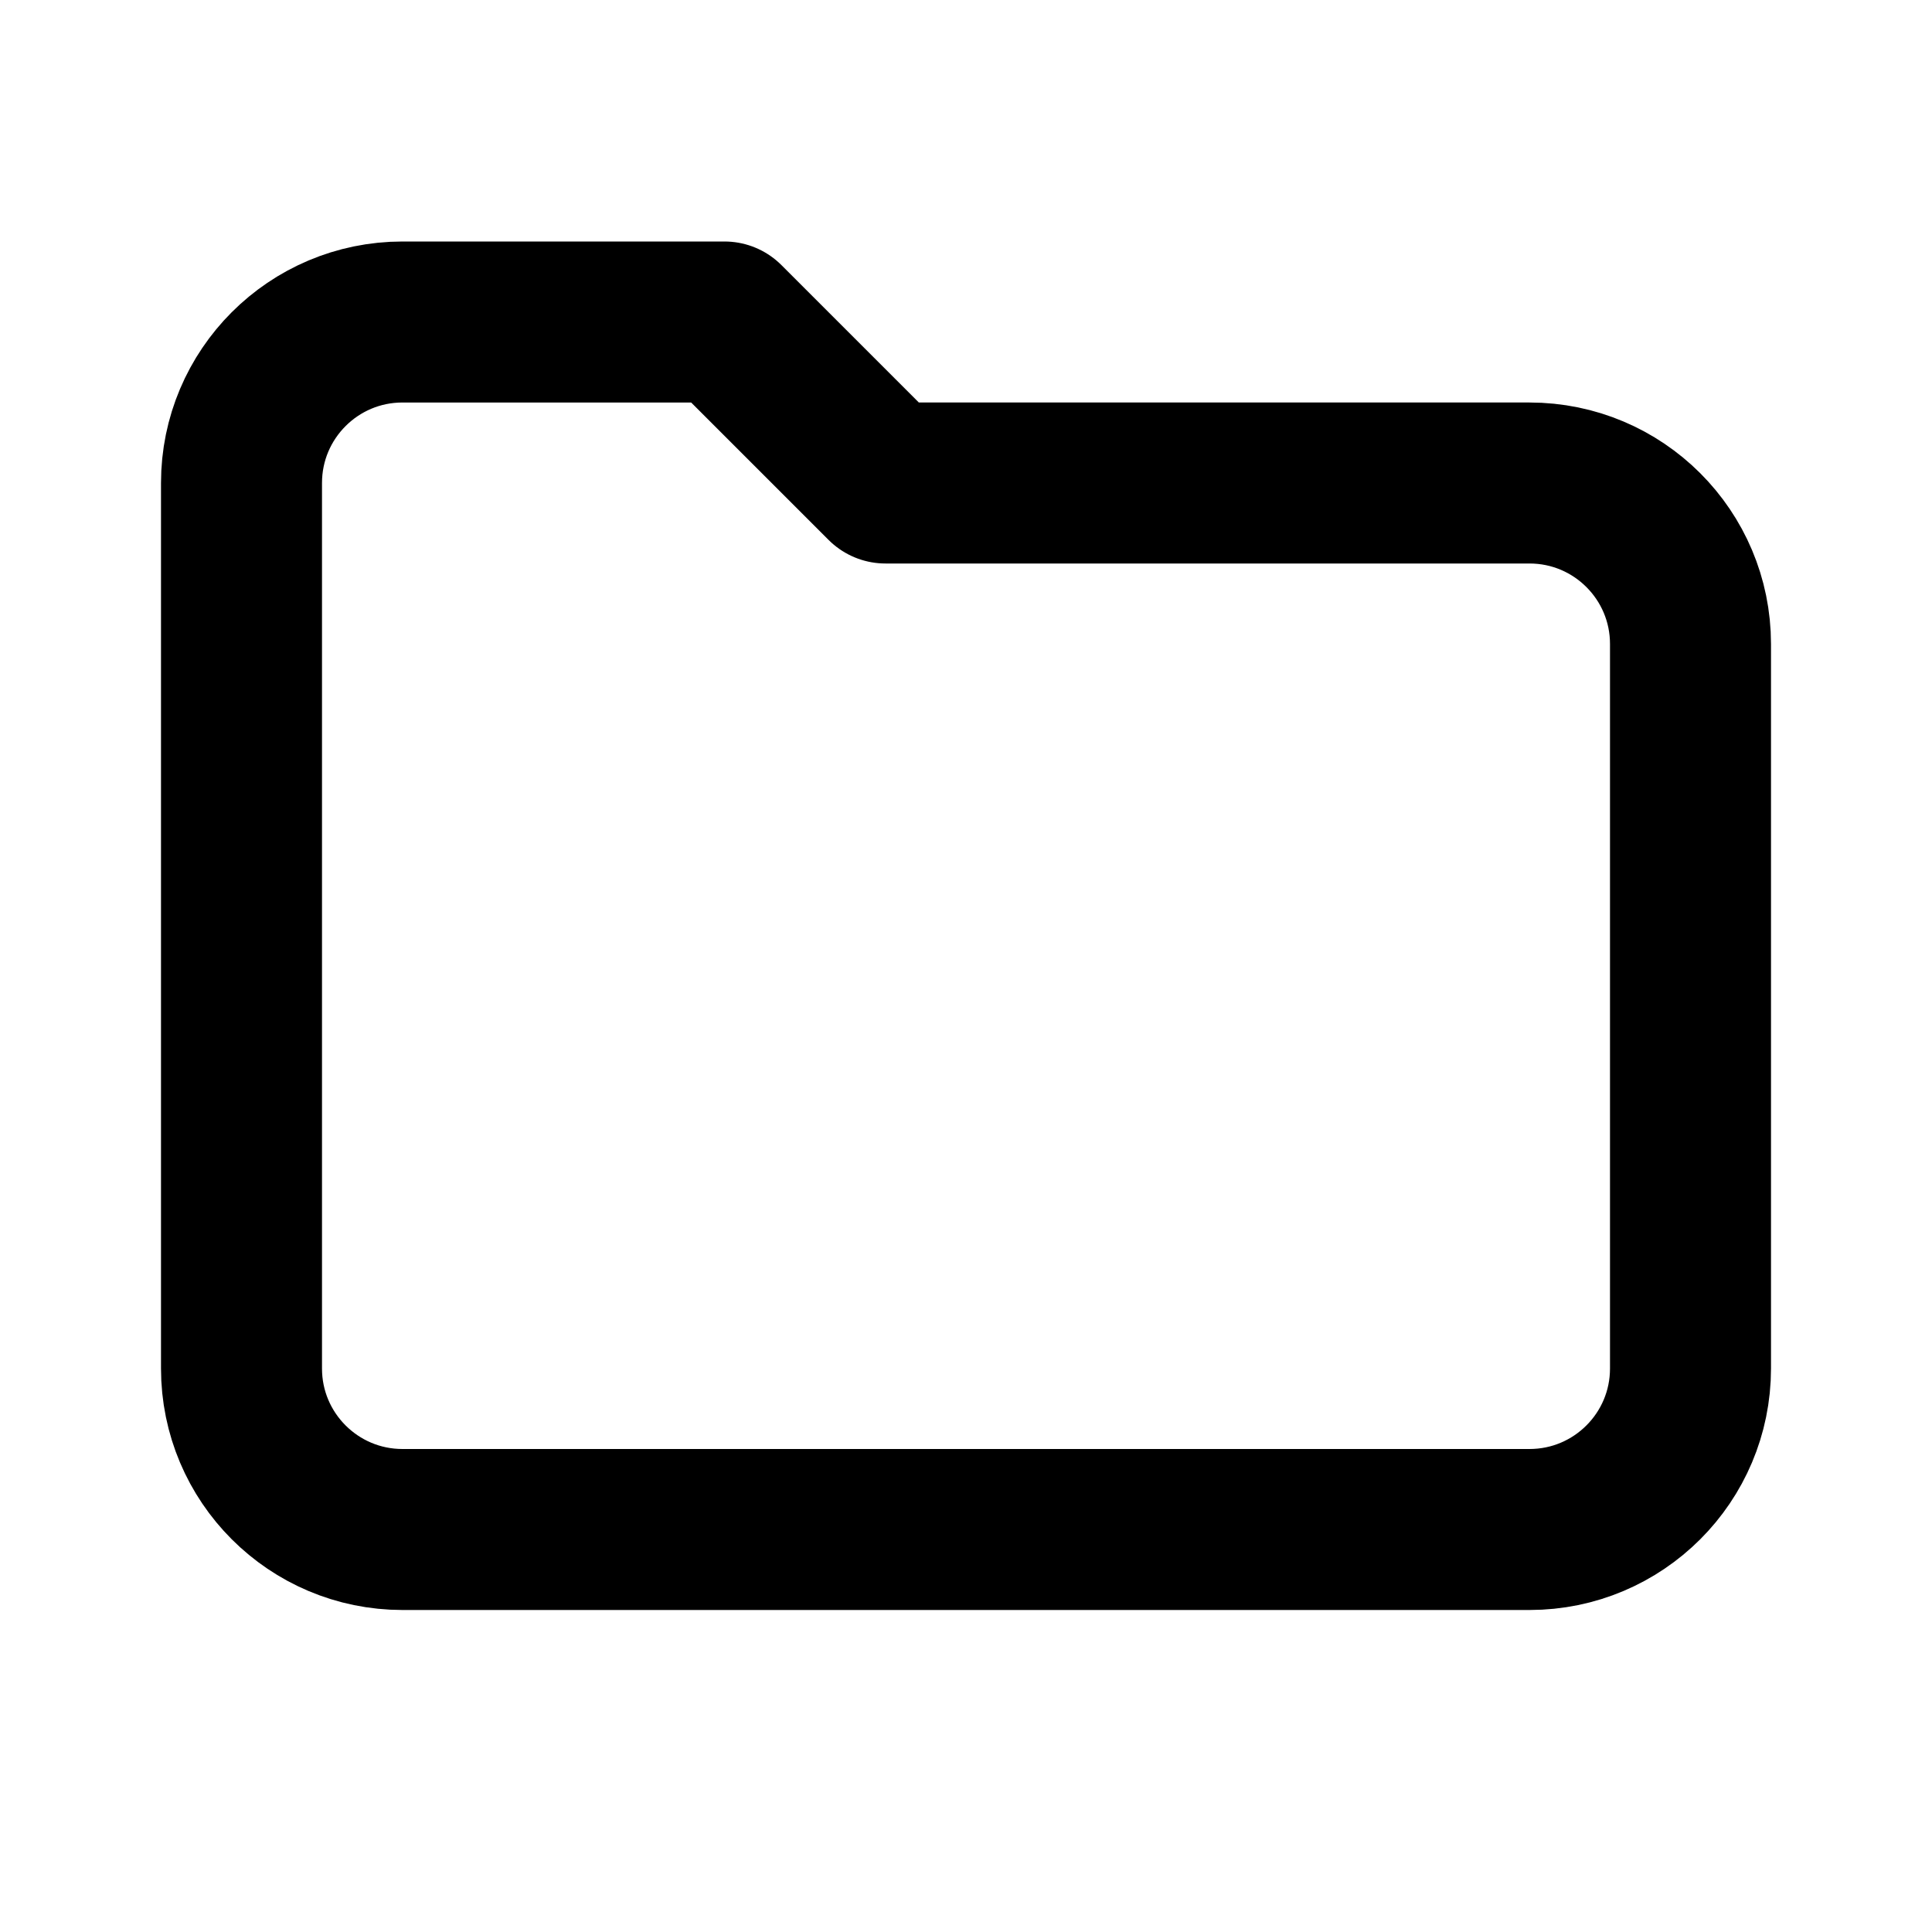
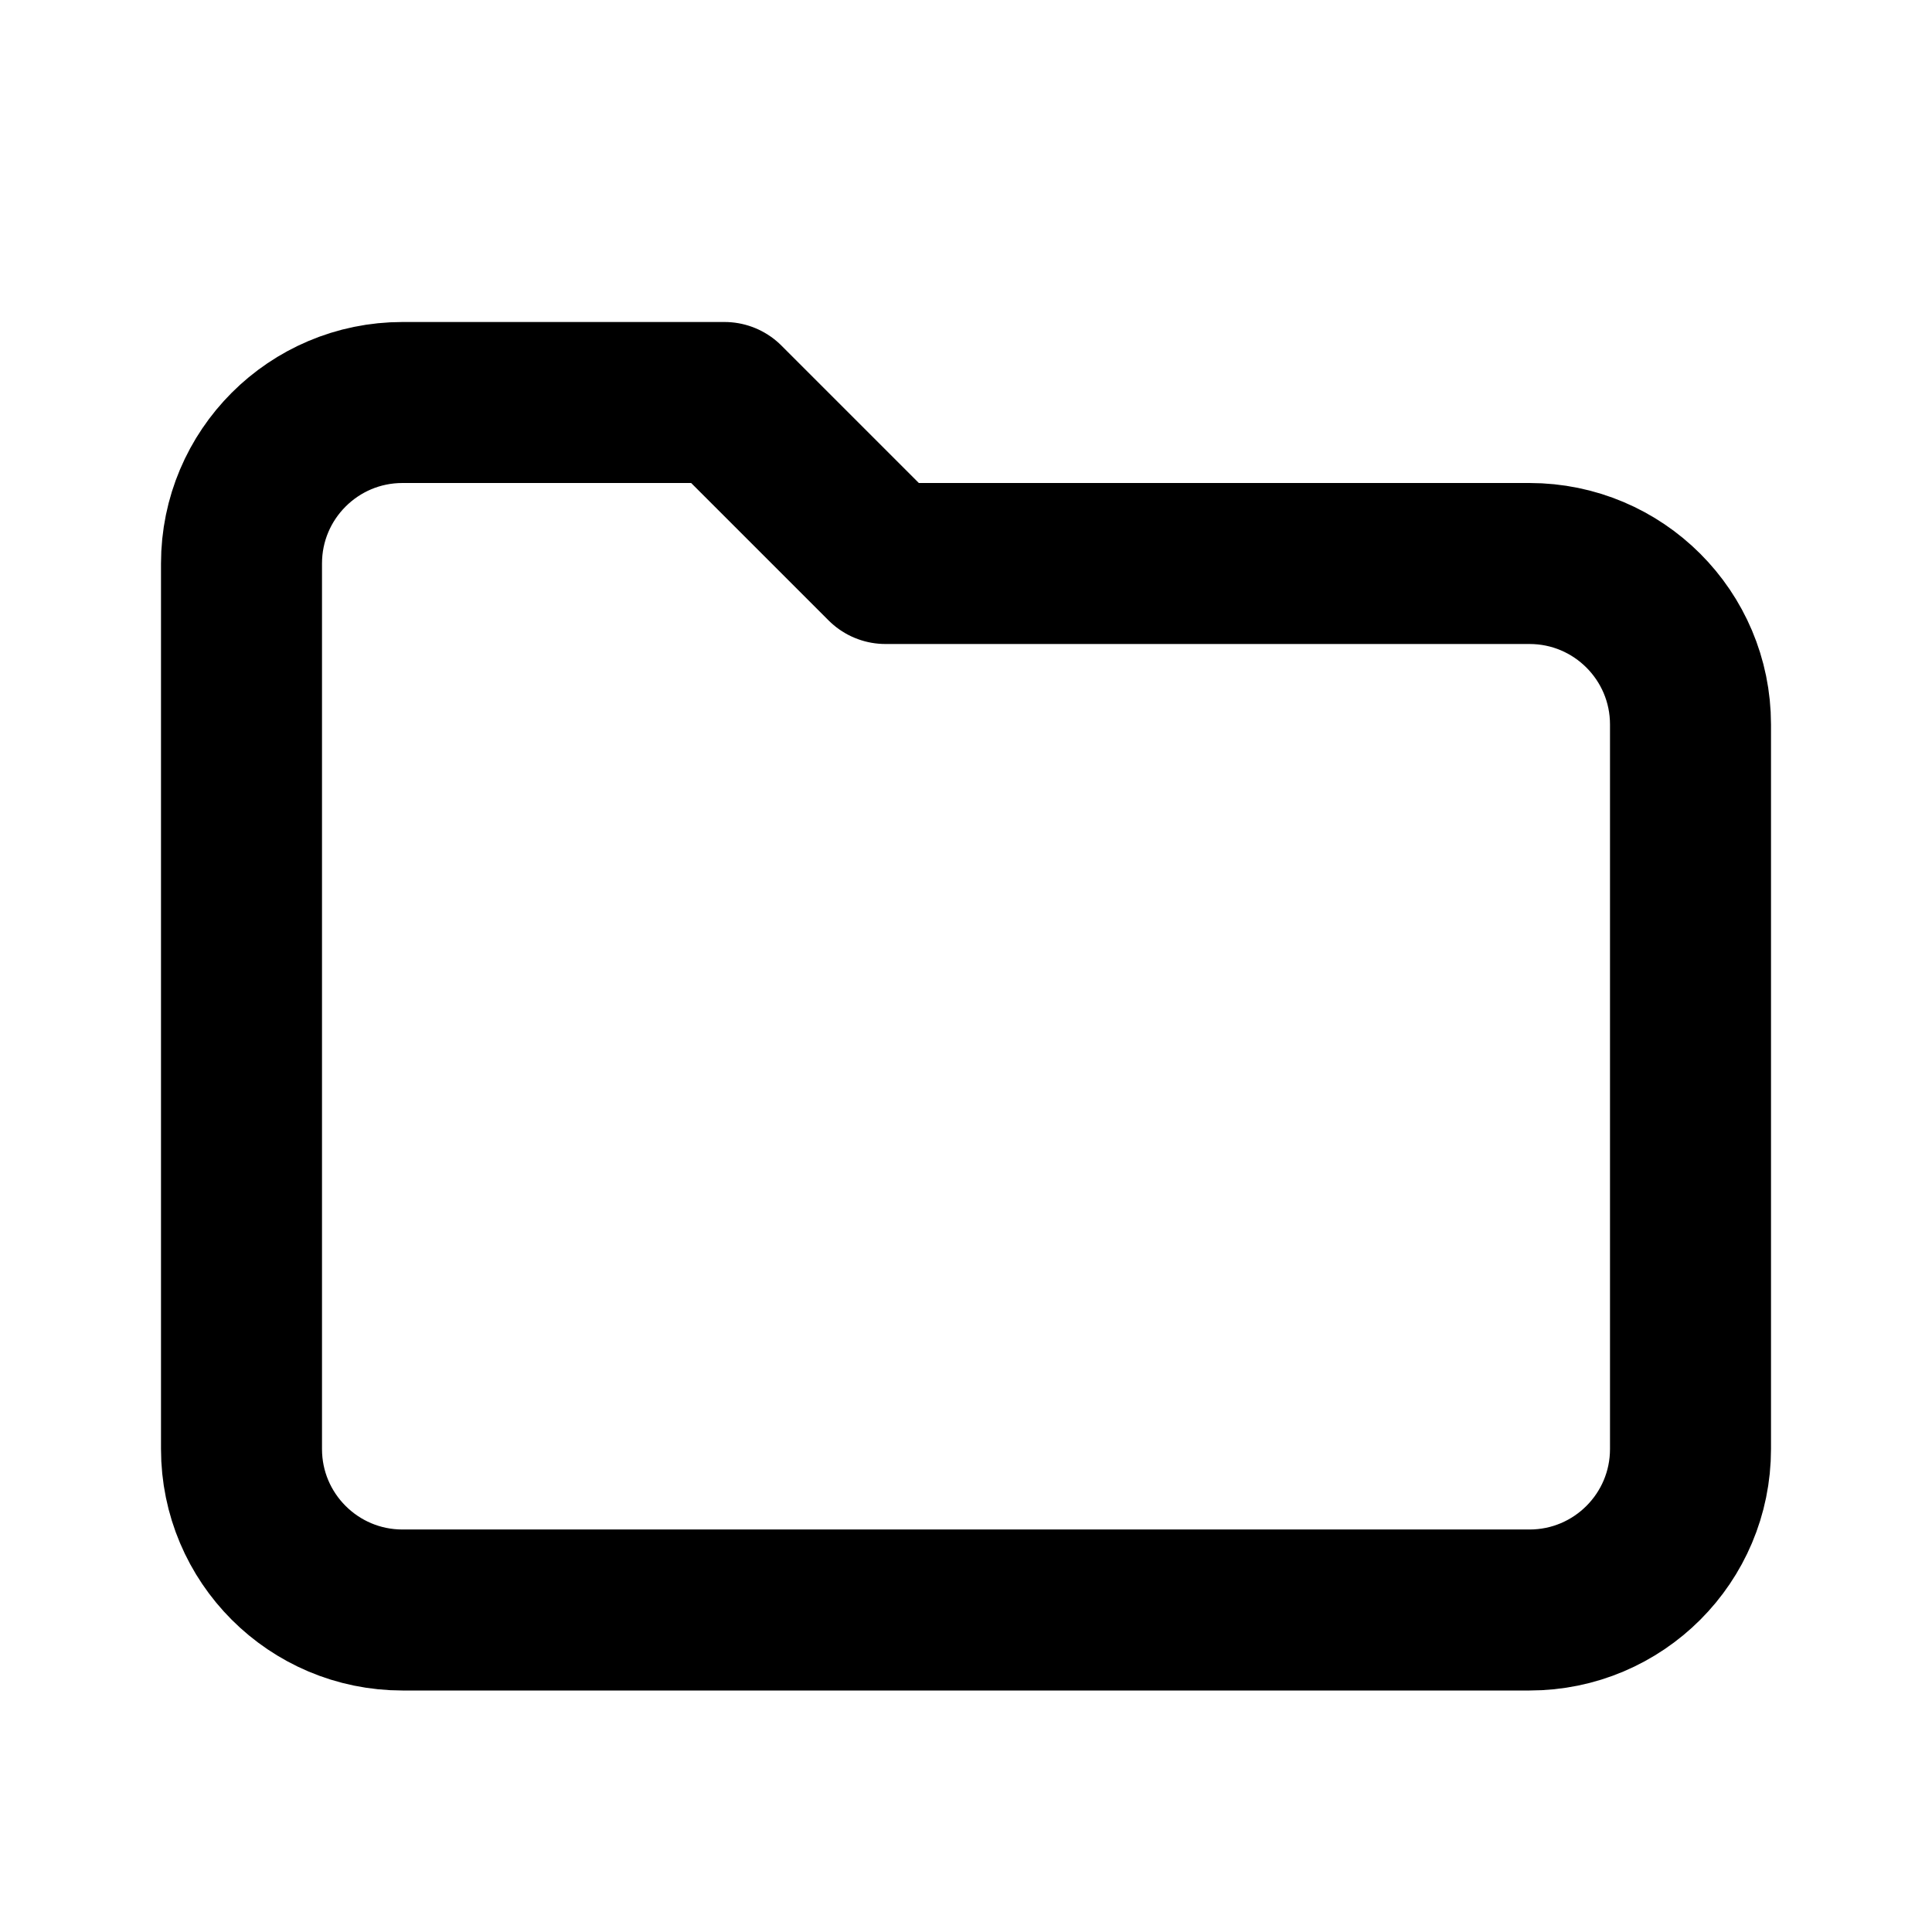
- <svg xmlns="http://www.w3.org/2000/svg" width="24" height="24" viewBox="0 0 24 24" fill="none">
-   <path d="M3 6a2 2 0 0 1 2-2h4l2 2h8a2 2 0 0 1 2 2v9a2 2 0 0 1-2 2H5a2 2 0 0 1-2-2z" fill="none" stroke="currentColor" stroke-width="2" stroke-linejoin="round" stroke-linecap="round" />
+ <svg xmlns="http://www.w3.org/2000/svg" width="24" height="24" viewBox="0 0 24 24" fill="none" stroke="currentColor" stroke-width="2" stroke-linecap="round" stroke-linejoin="round">
+   <path d="M3 7a2 2 0 0 1 2-2h4l2 2h8a2 2 0 0 1 2 2v9a2 2 0 0 1-2 2H5a2 2 0 0 1-2-2z" />
</svg>
